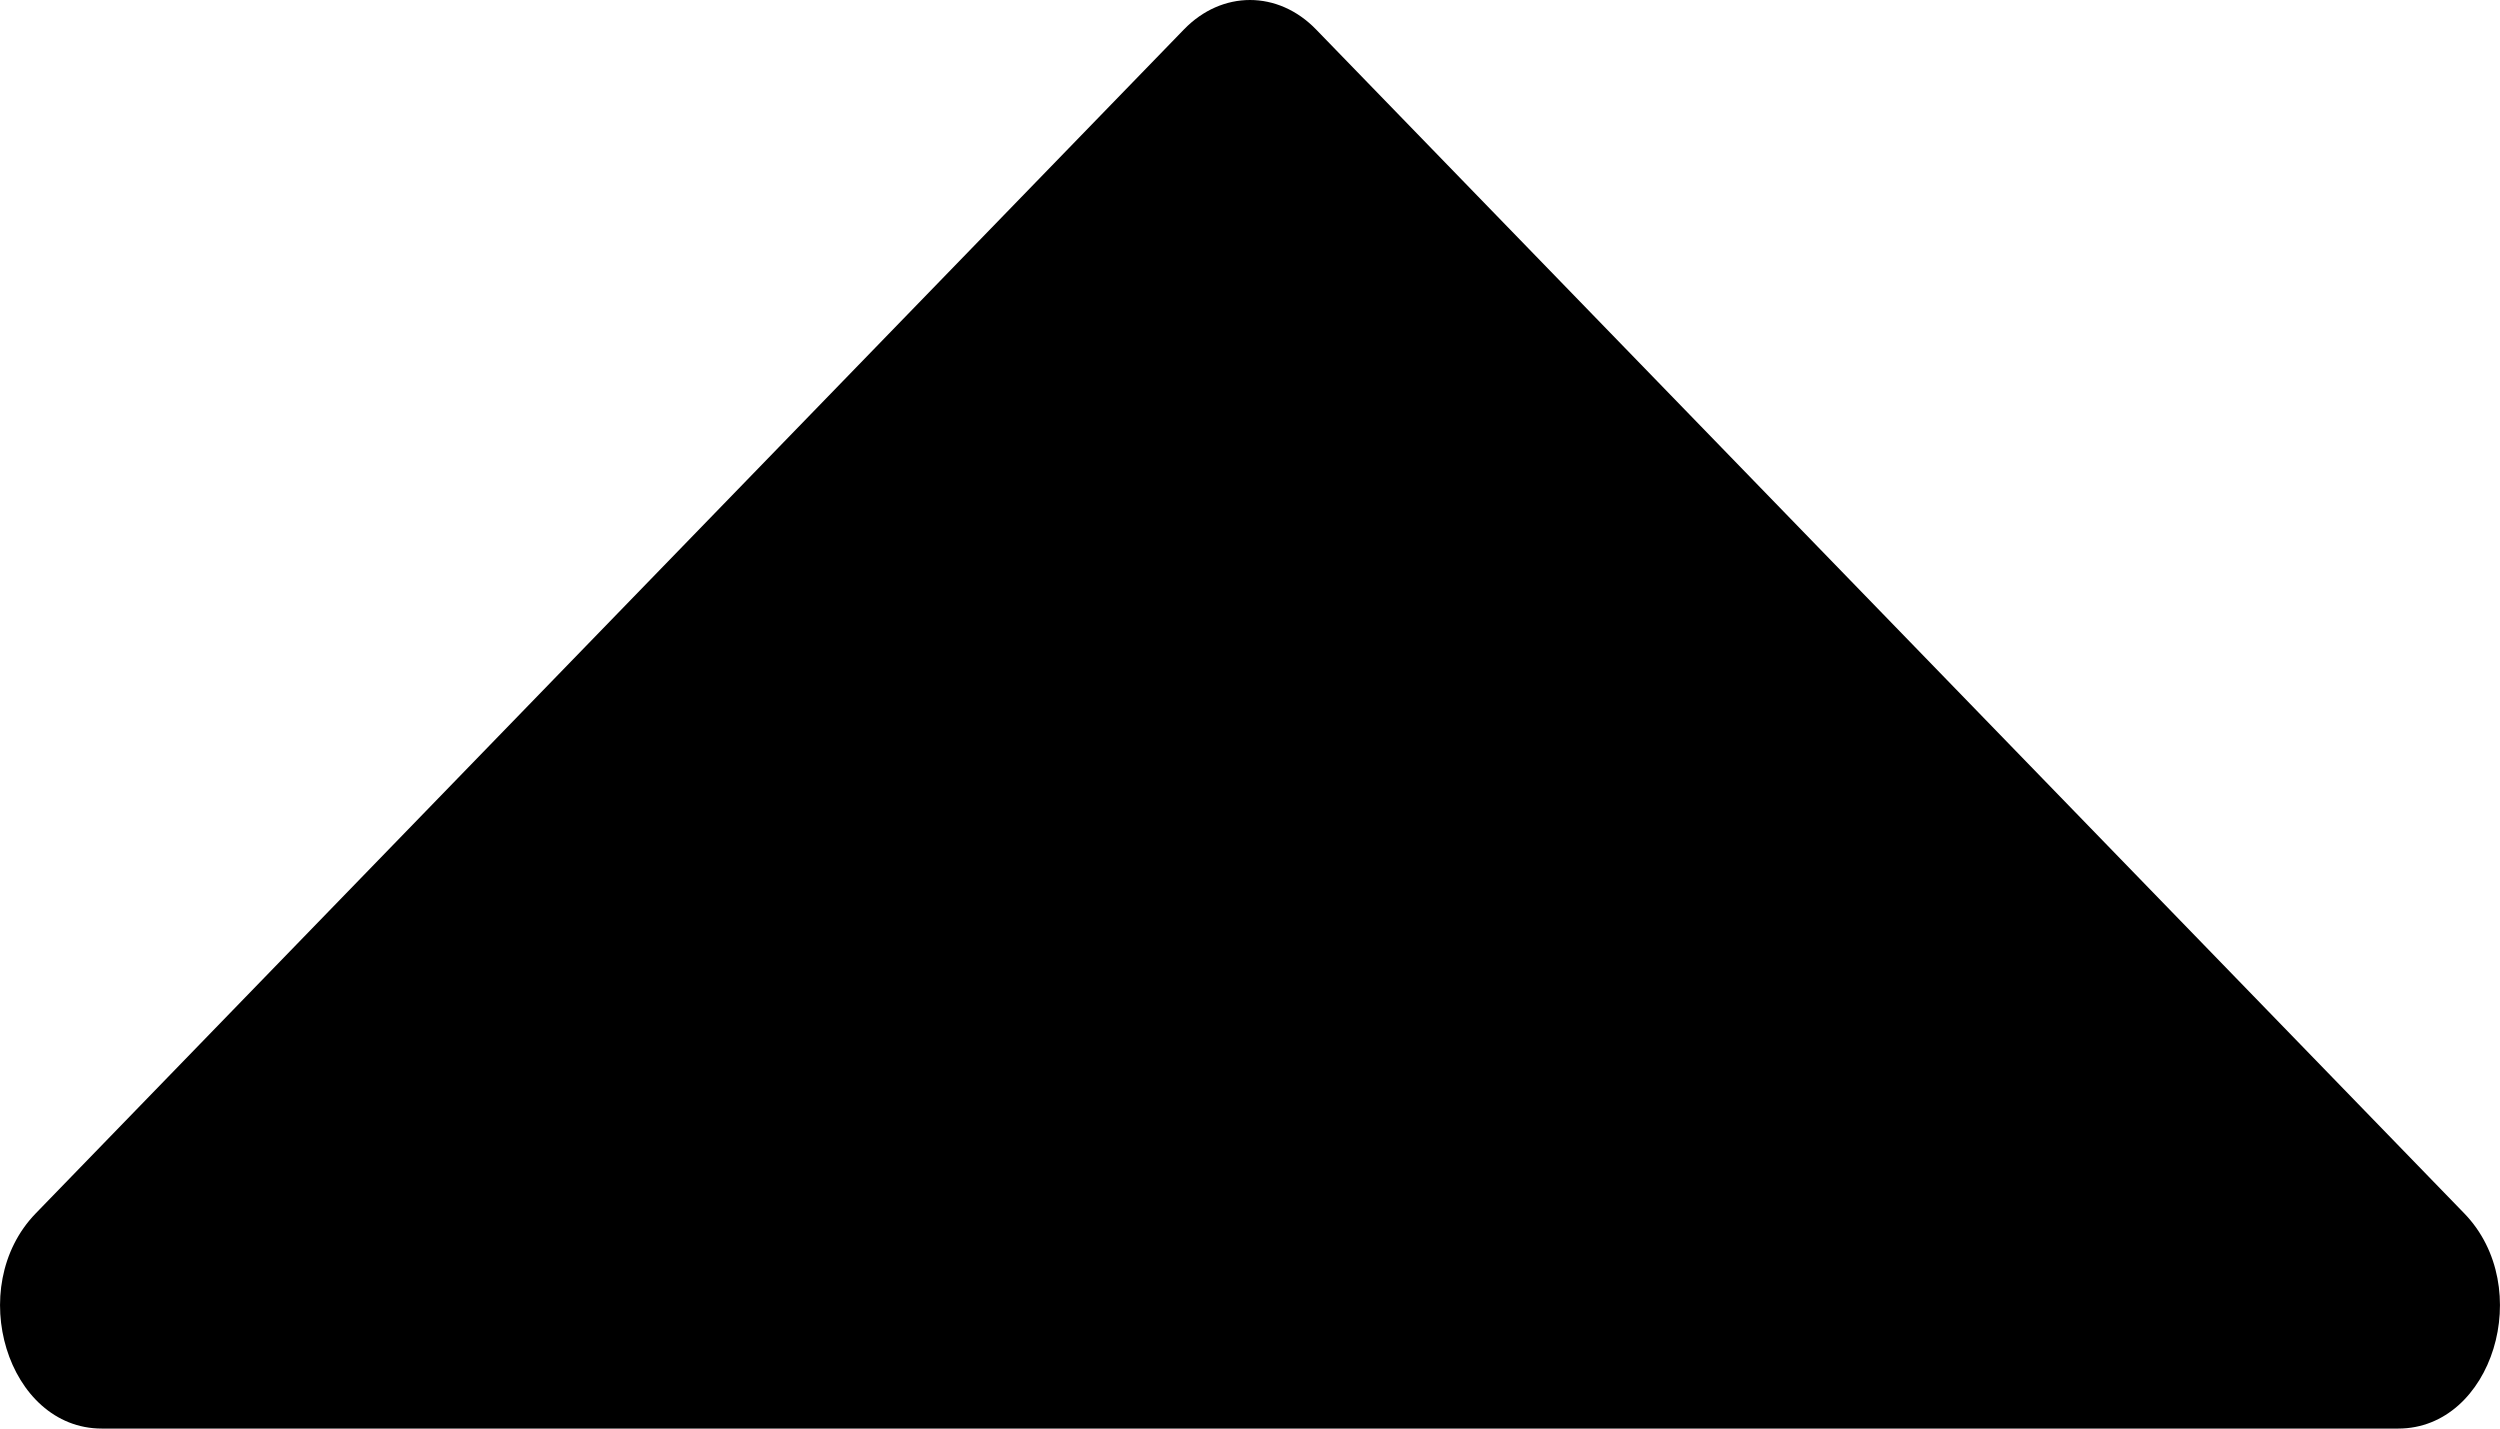
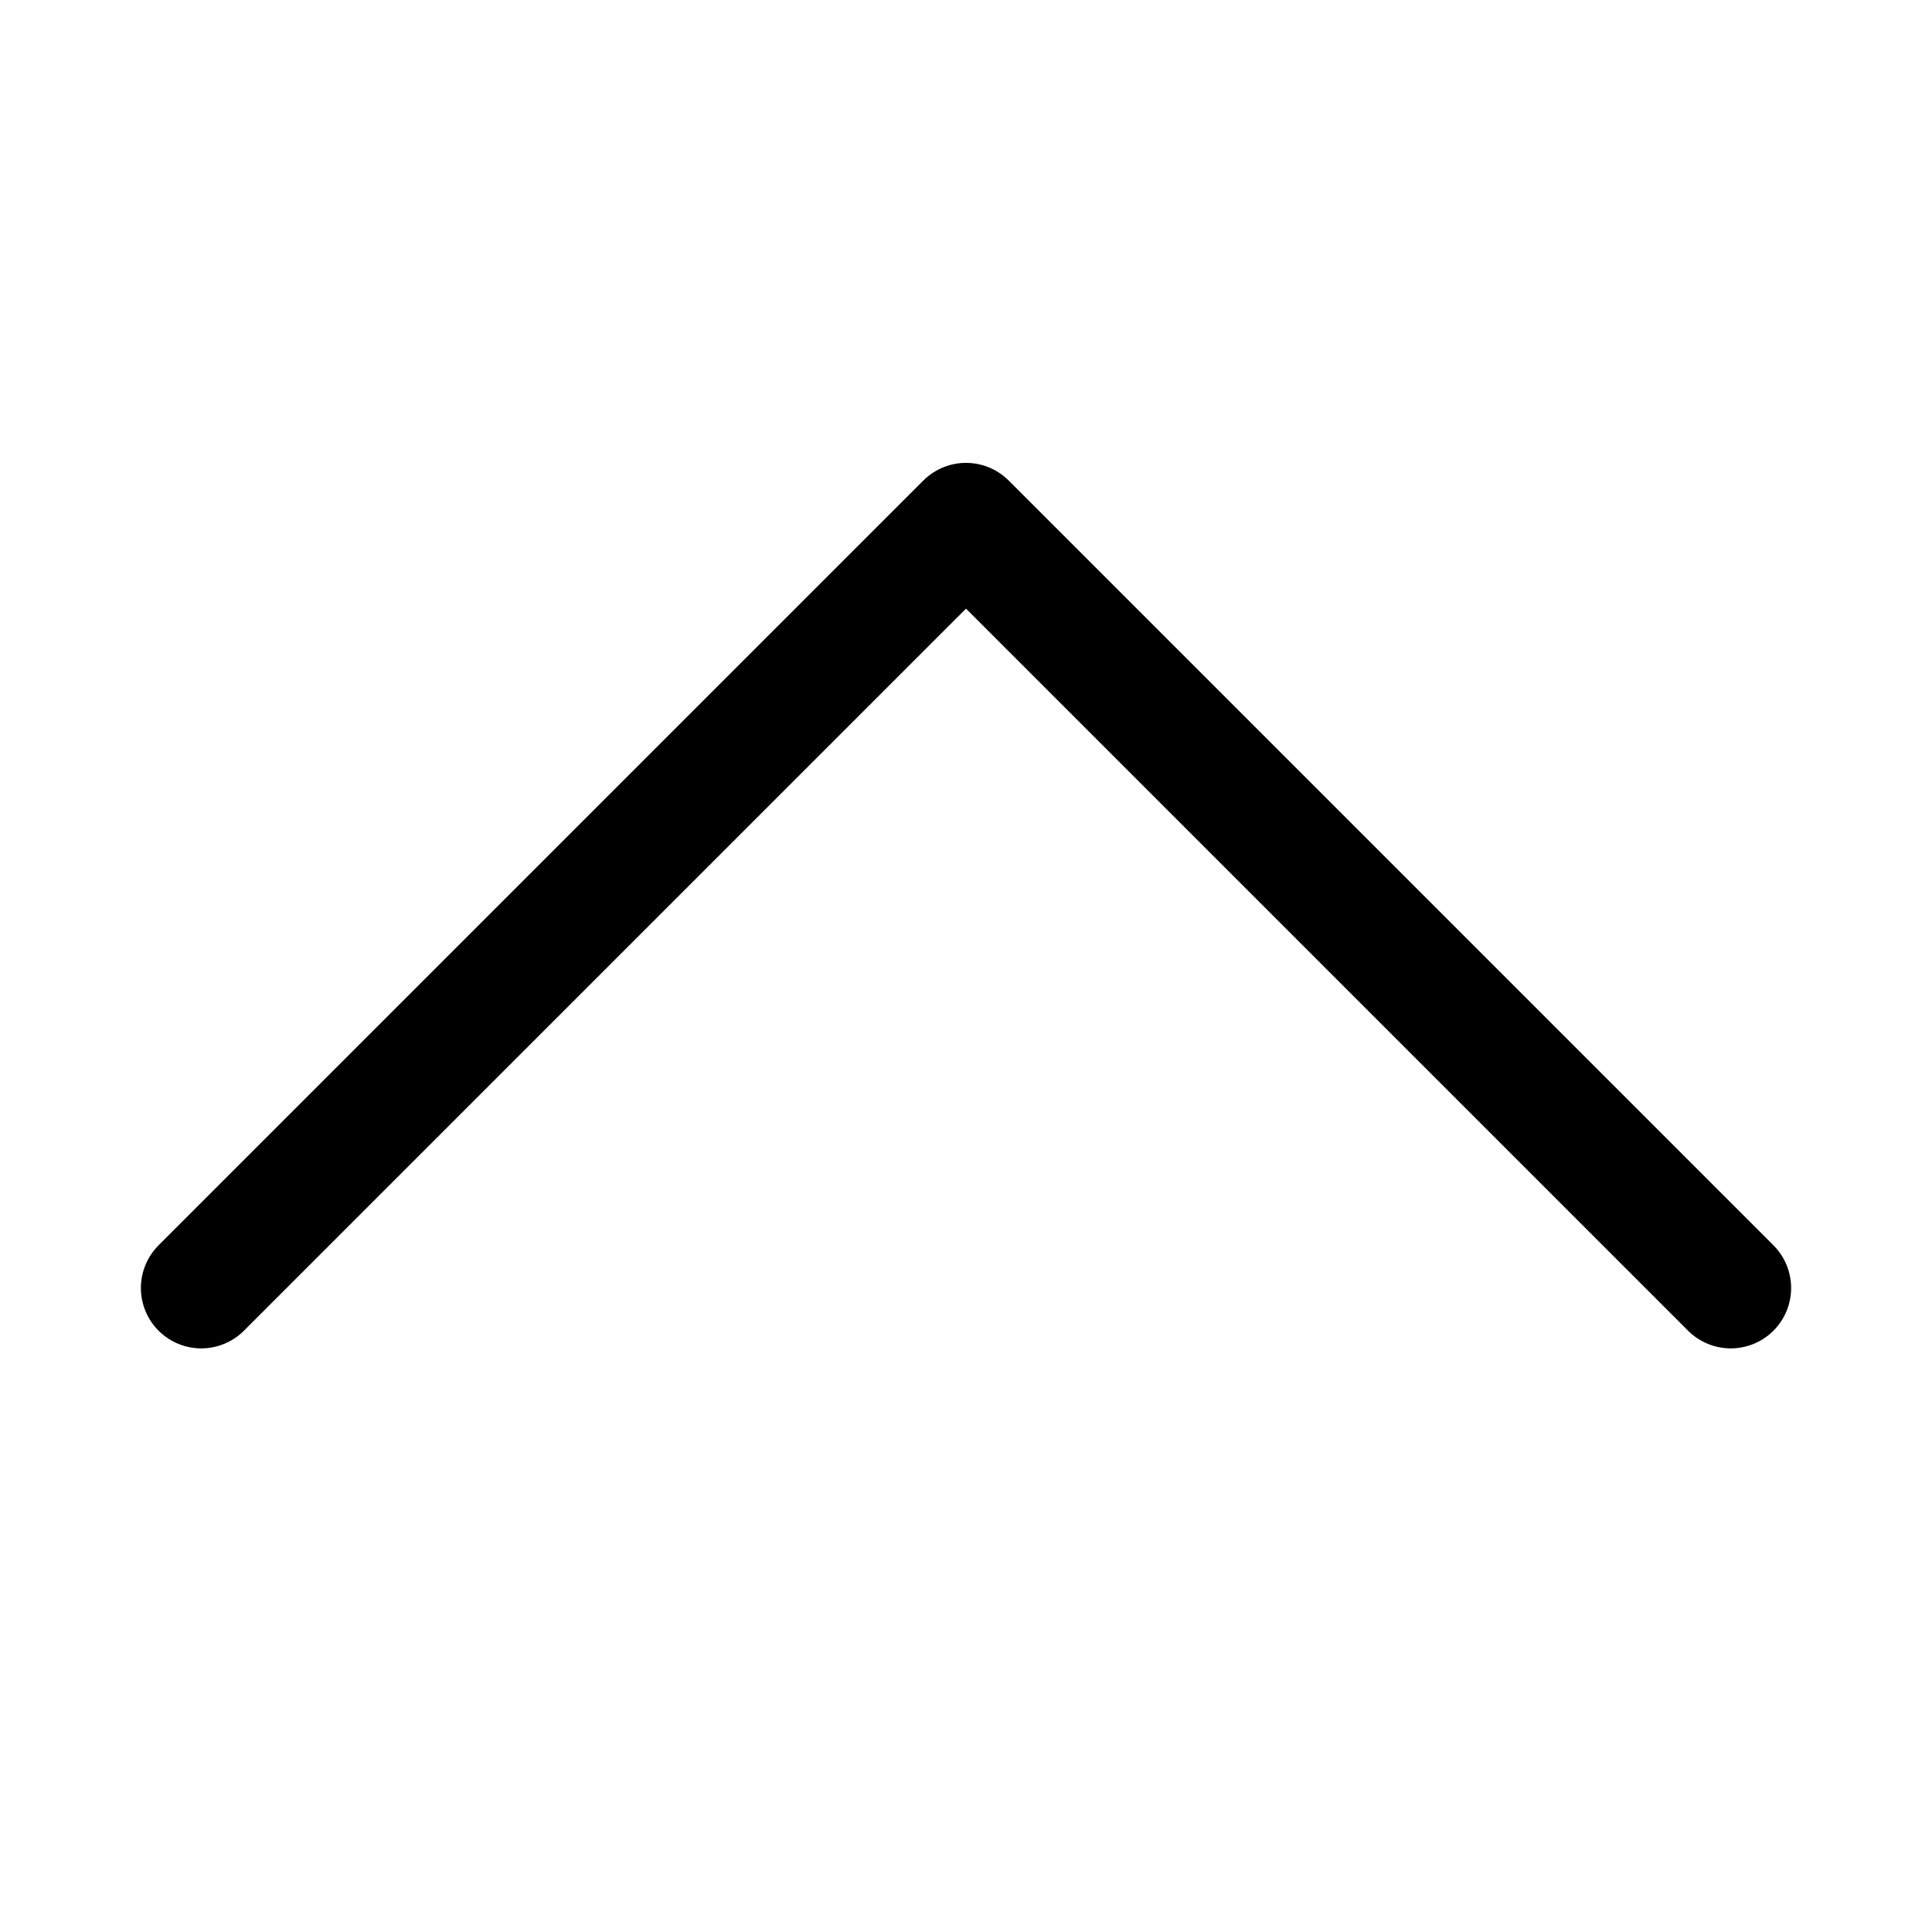
- <svg xmlns="http://www.w3.org/2000/svg" width="14" height="8" viewBox="0 0 14 8" fill="none">
-   <path d="M7.37 0.165L13.8 6.795C14.201 7.209 13.958 8 13.43 8H0.57C0.042 8 -0.201 7.209 0.2 6.795L6.63 0.165C6.843 -0.055 7.157 -0.055 7.37 0.165Z" fill="black" />
+ <svg xmlns="http://www.w3.org/2000/svg" width="24" height="24" viewBox="0 0 24 24" fill="none">
+   <path d="M2.5 16L12 6.5L21.5 16" stroke="black" stroke-width="1.5" stroke-linecap="round" stroke-linejoin="round" />
</svg>
